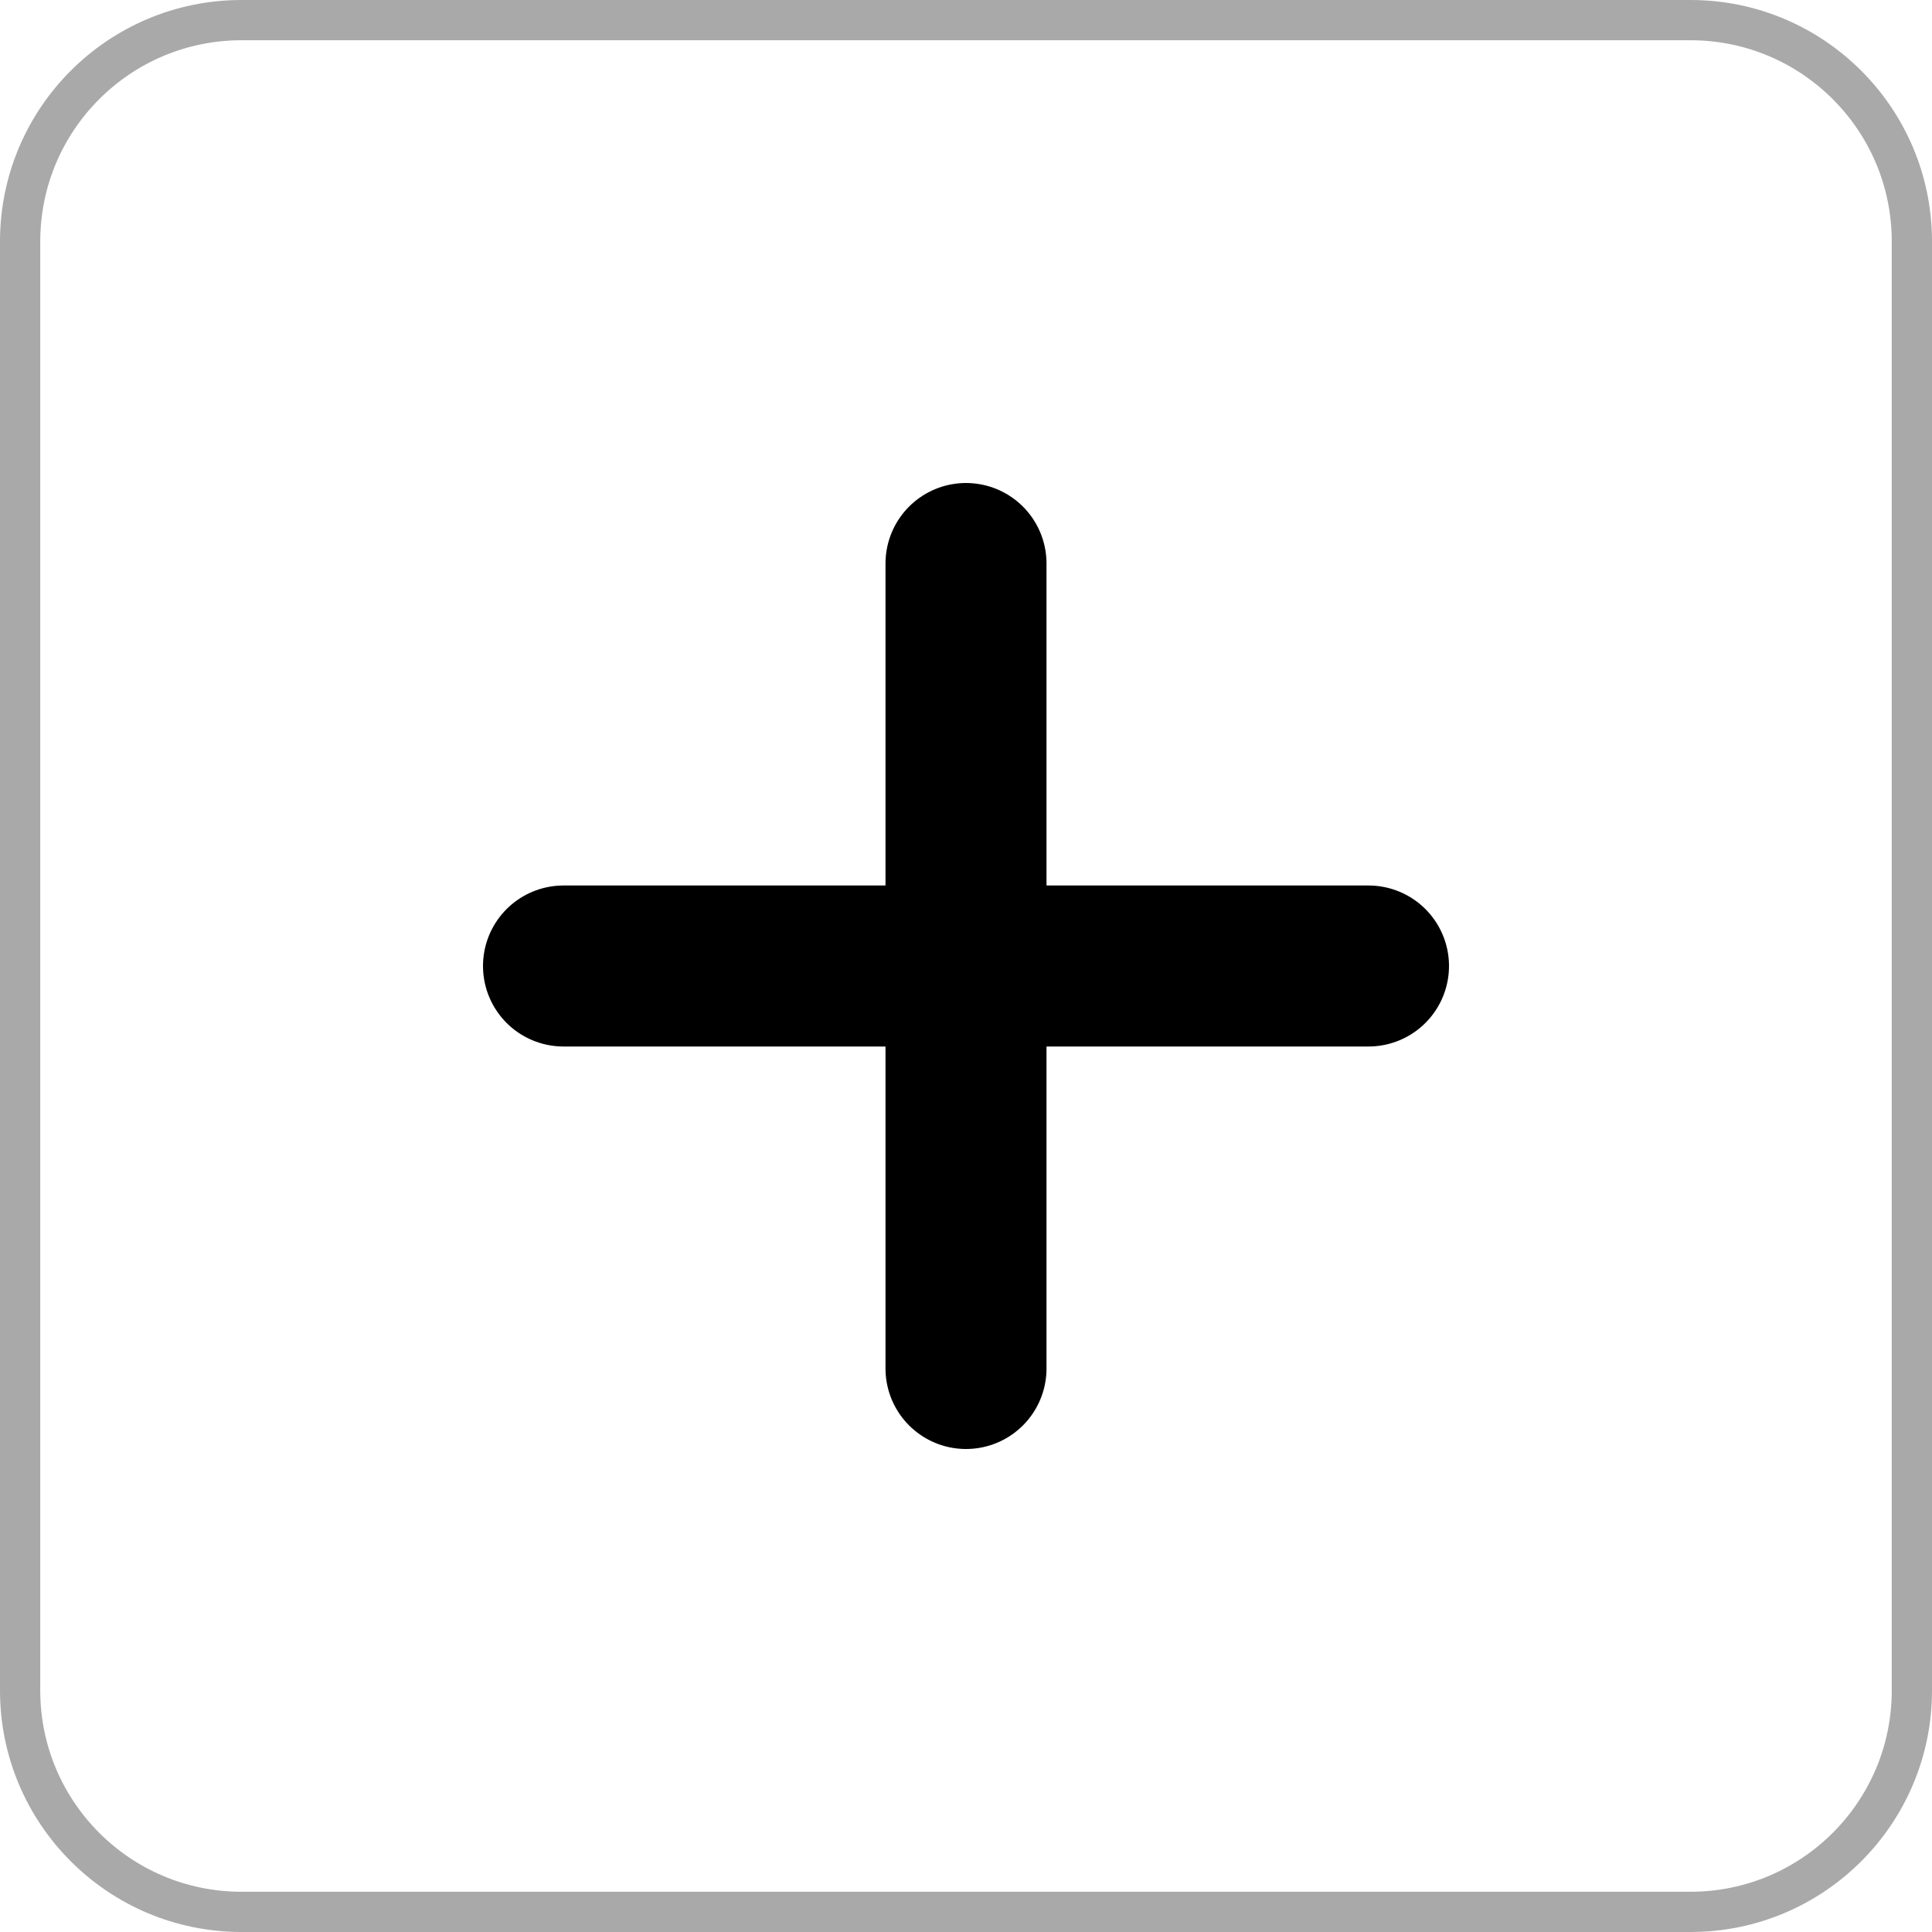
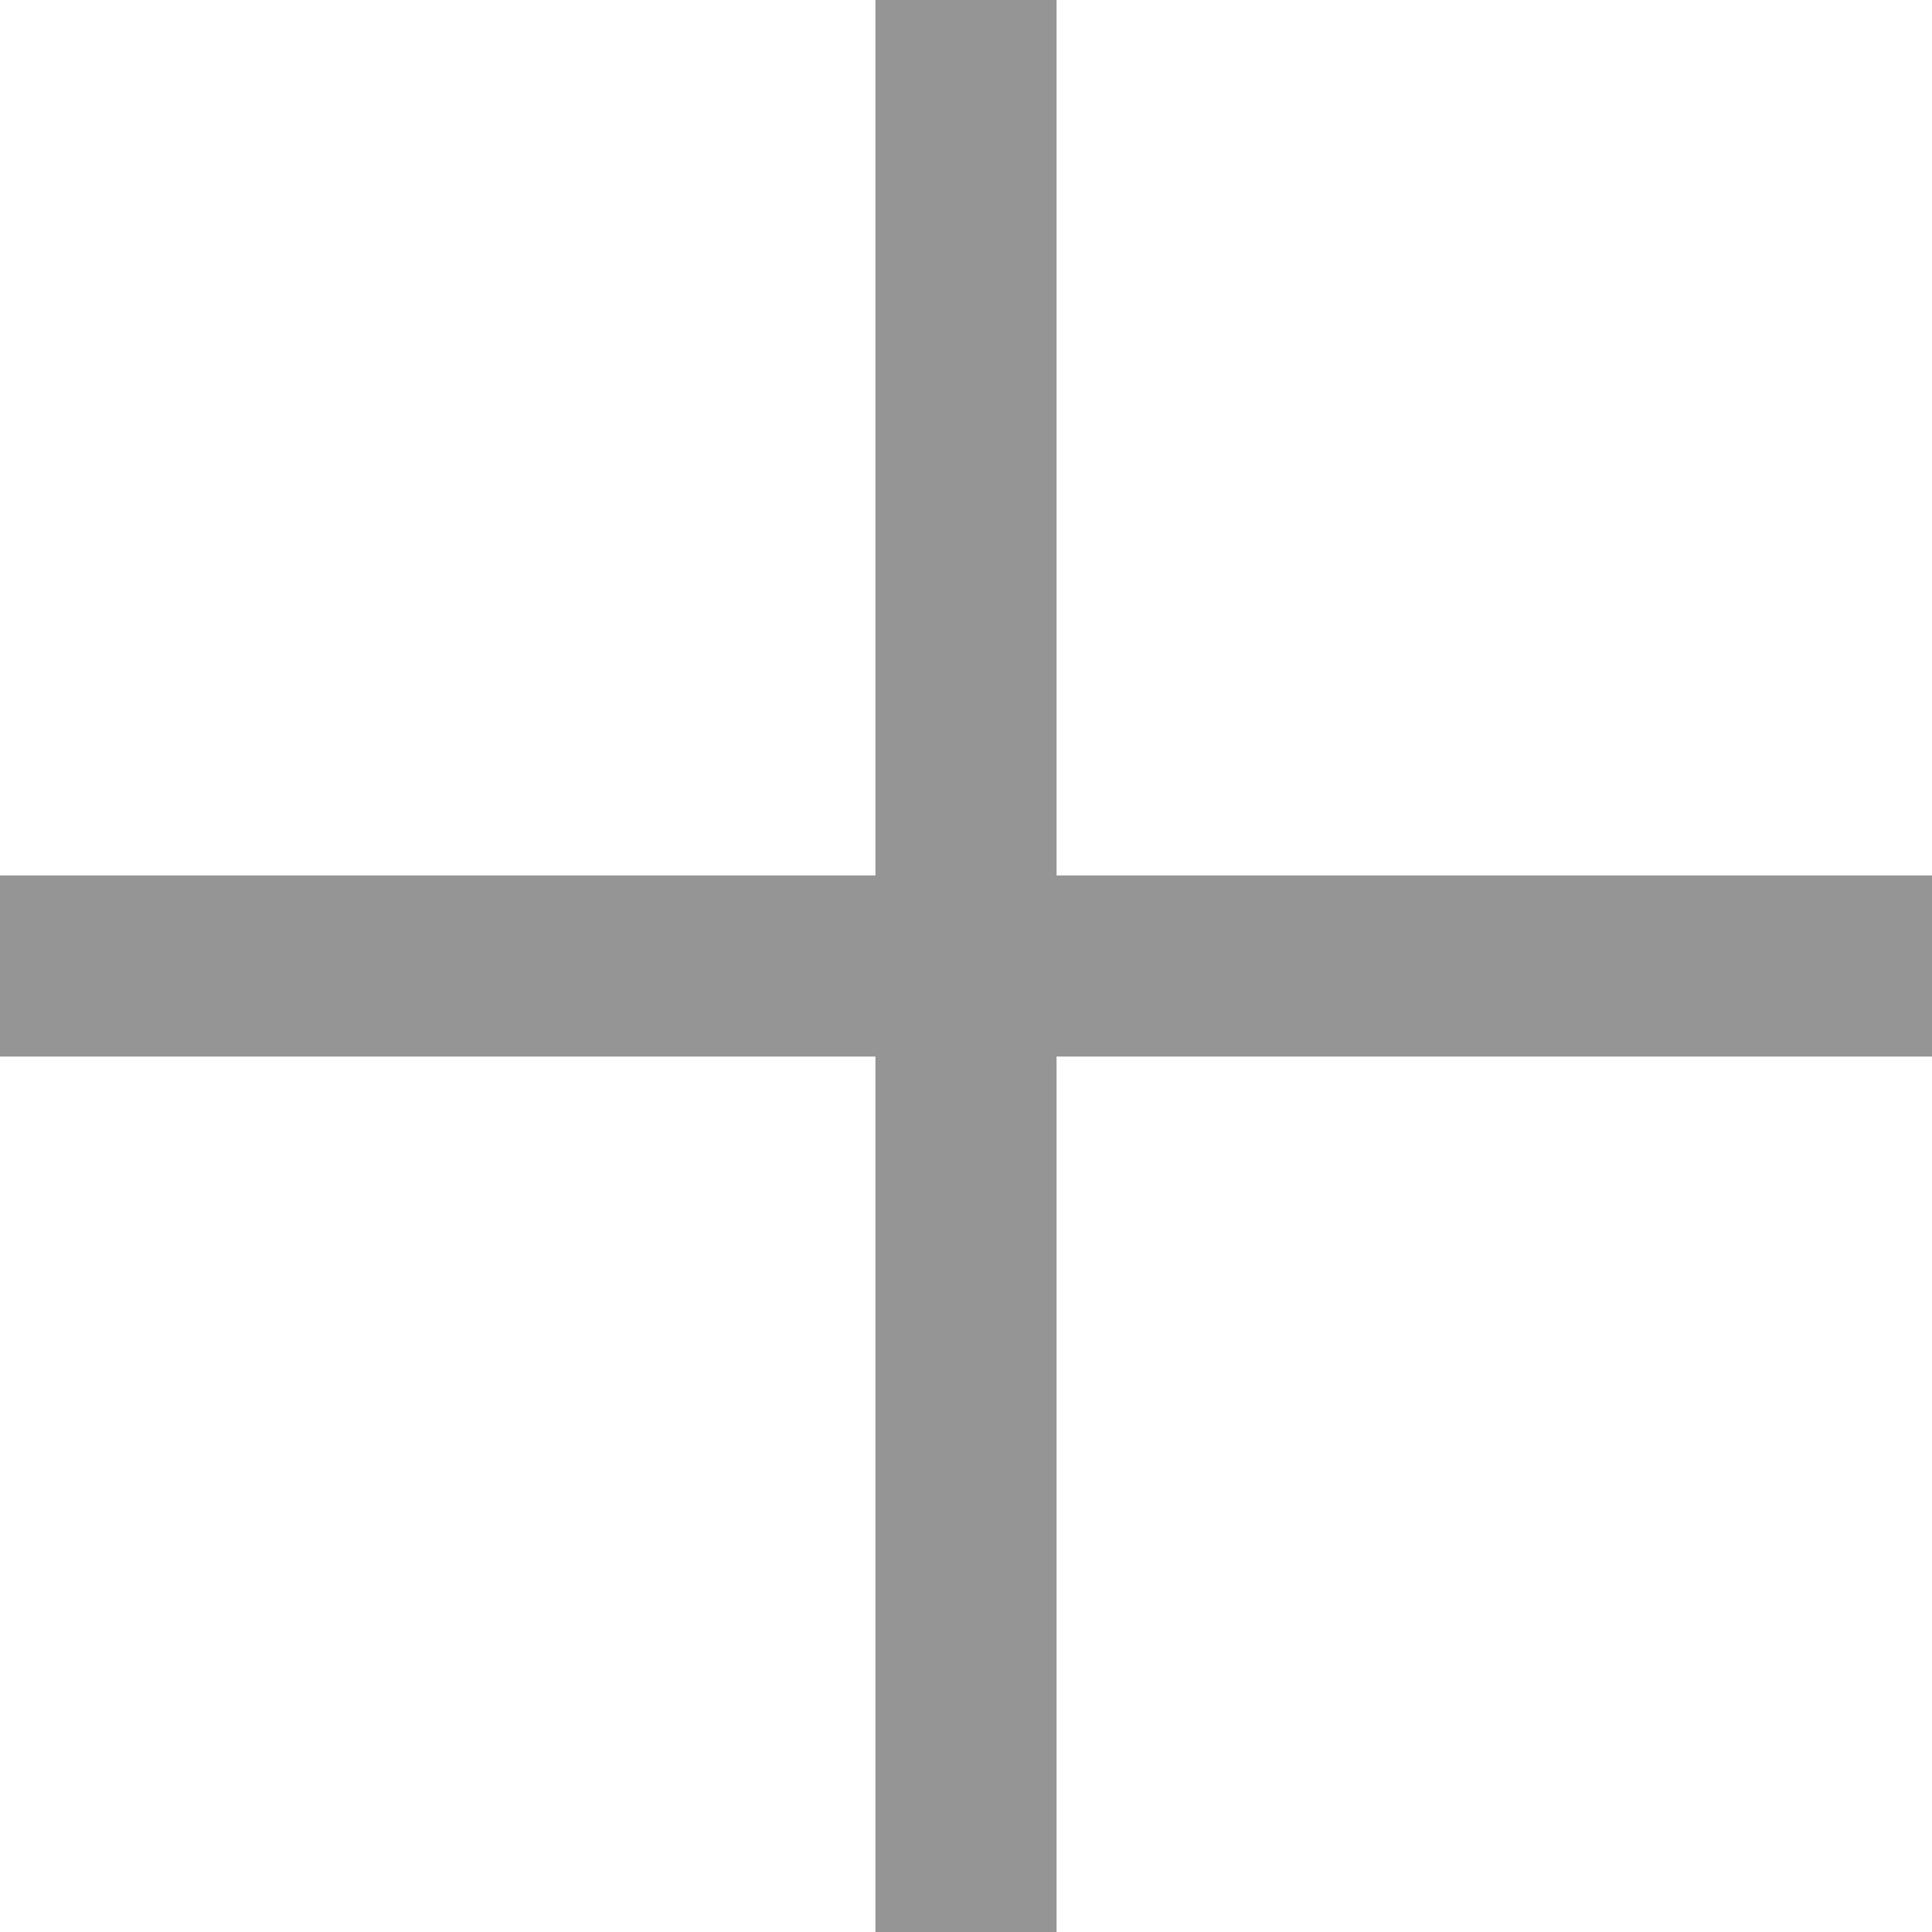
- <svg xmlns="http://www.w3.org/2000/svg" width="24" height="24" viewBox="0 0 24 24" fill="none">
-   <rect x="0.25" y="0.25" width="23.5" height="23.5" rx="2.75" fill="none" stroke="#A9A9A9" stroke-width="0.5" />
-   <path d="M12 7V17" stroke="black" stroke-width="2" stroke-linecap="round" />
-   <path d="M17 12L7 12" stroke="black" stroke-width="2" stroke-linecap="round" />
+ <svg xmlns="http://www.w3.org/2000/svg" width="16" height="16" viewBox="0 0 16 16" fill="none">
+   <path d="M8 0V16" stroke="#959595" stroke-width="1.5" />
+   <path d="M16 8L-7.15256e-07 8" stroke="#959595" stroke-width="1.5" />
</svg>
